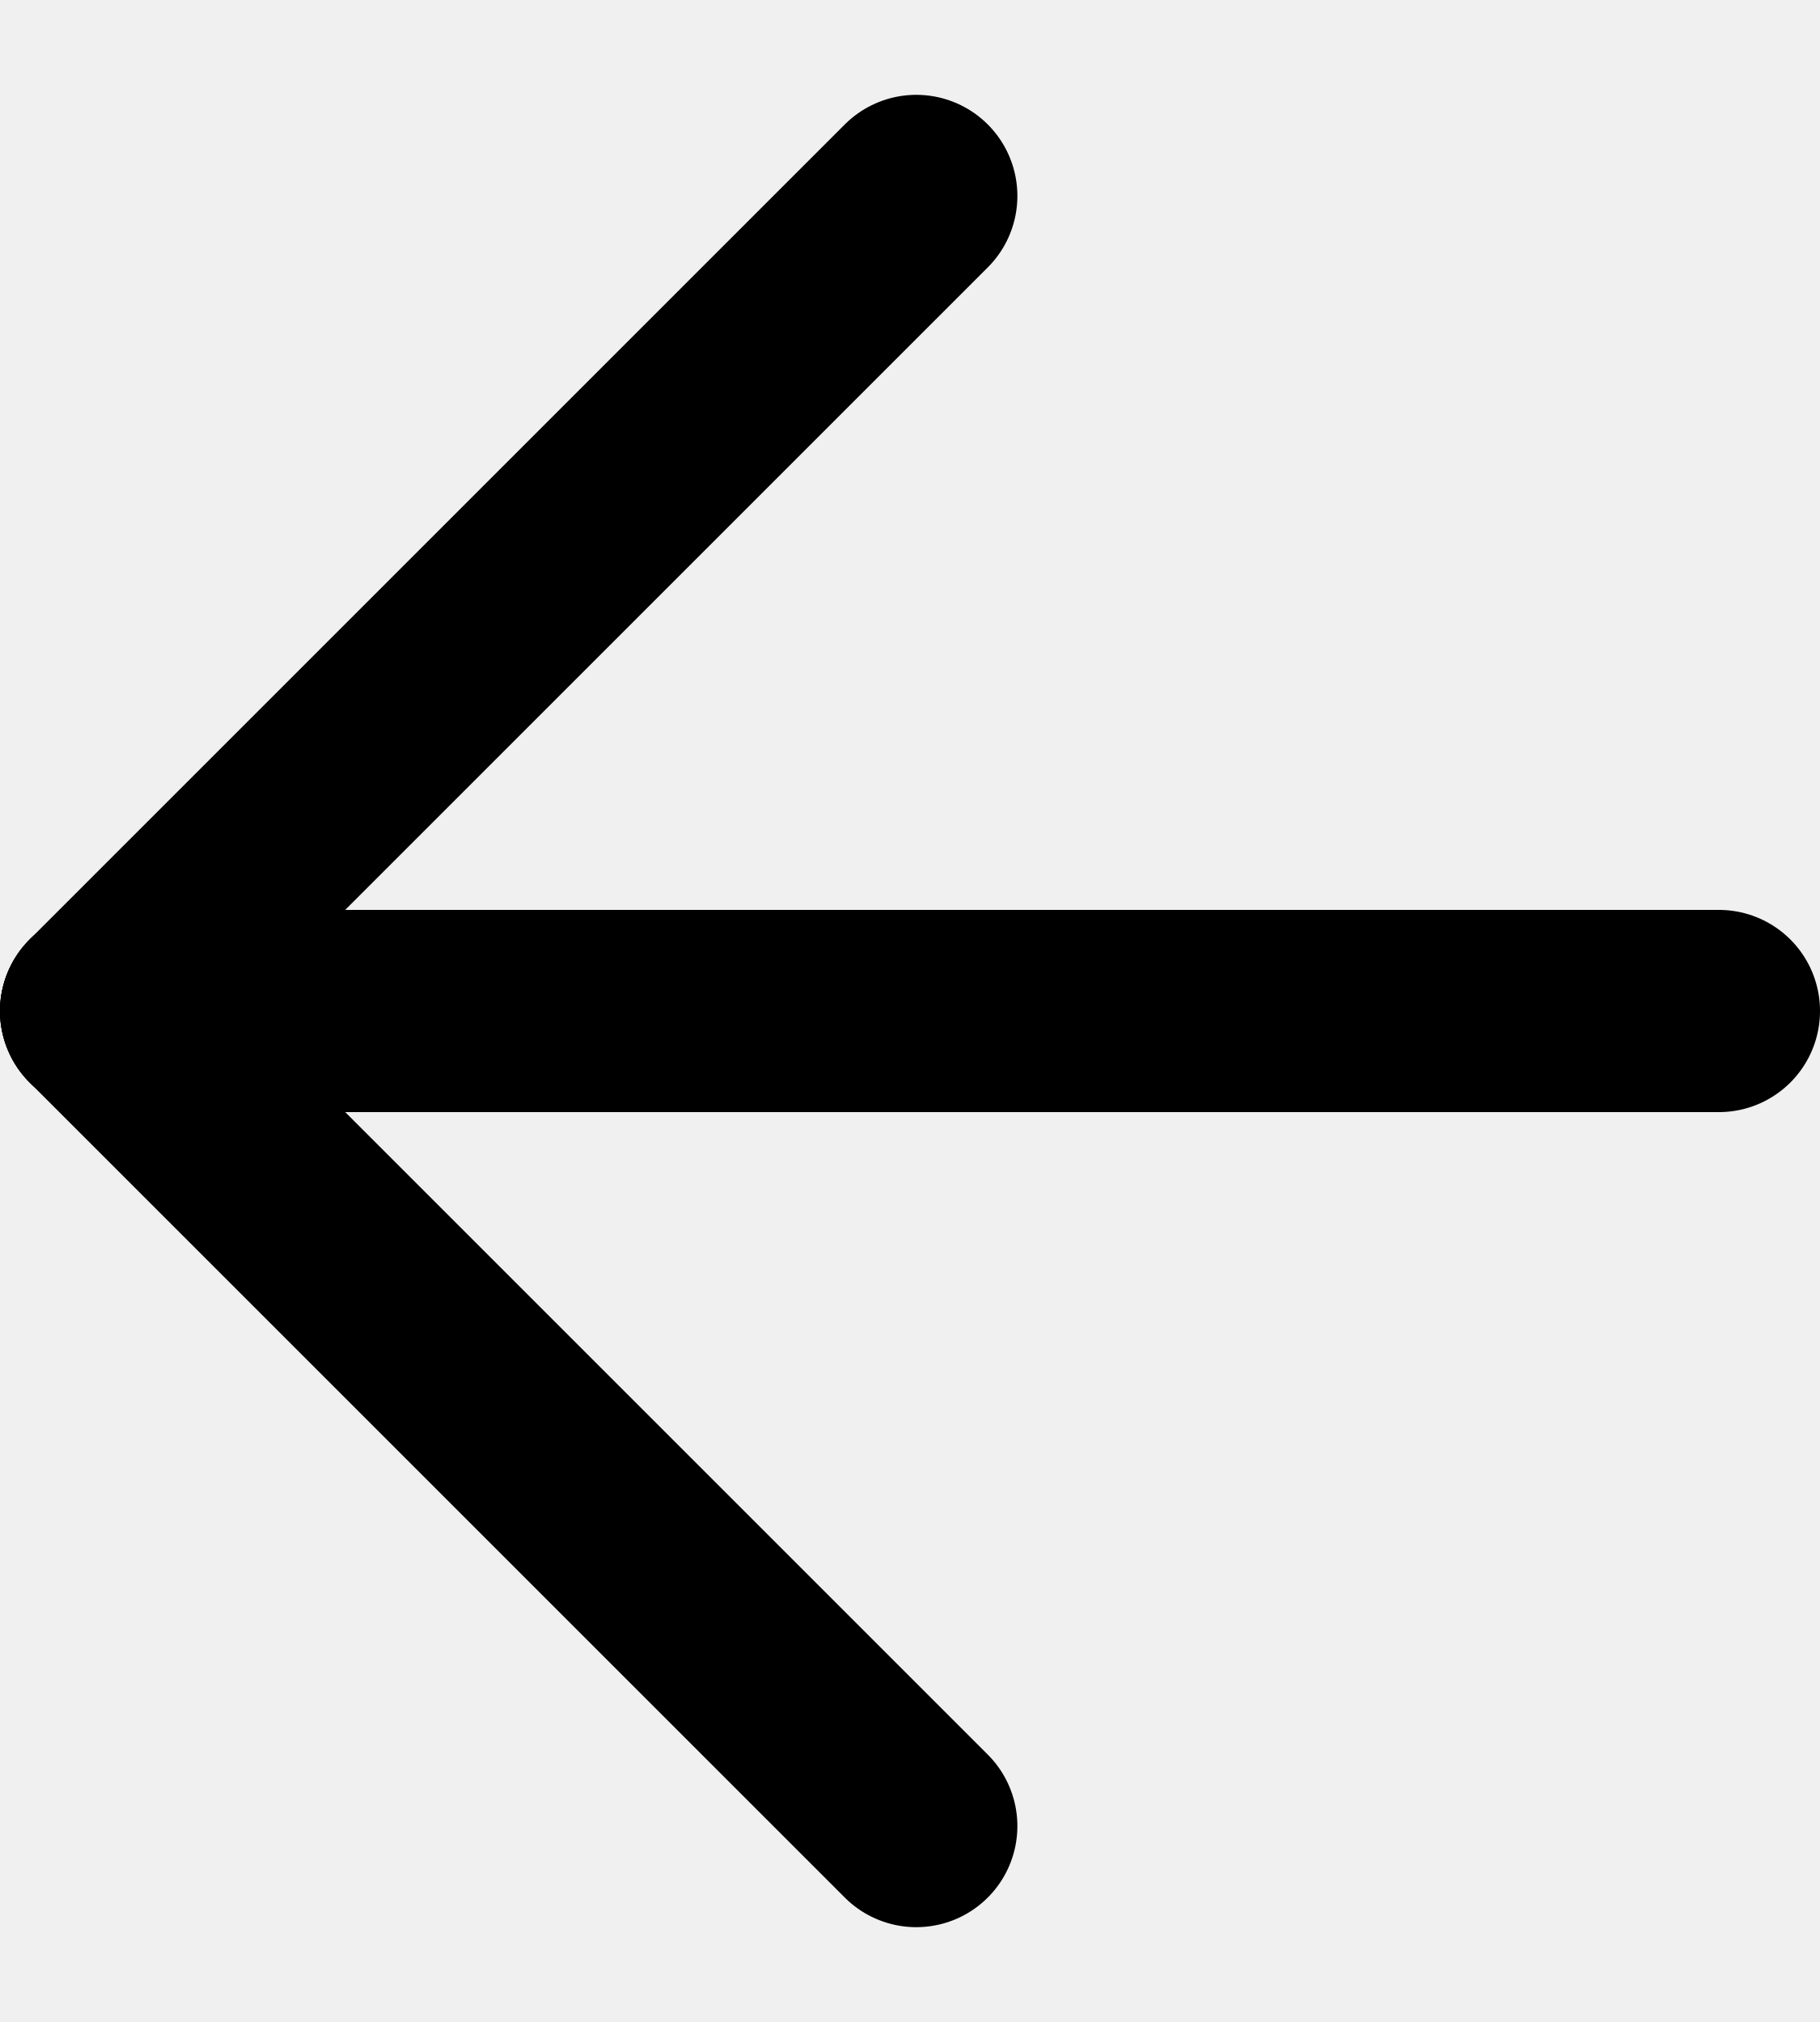
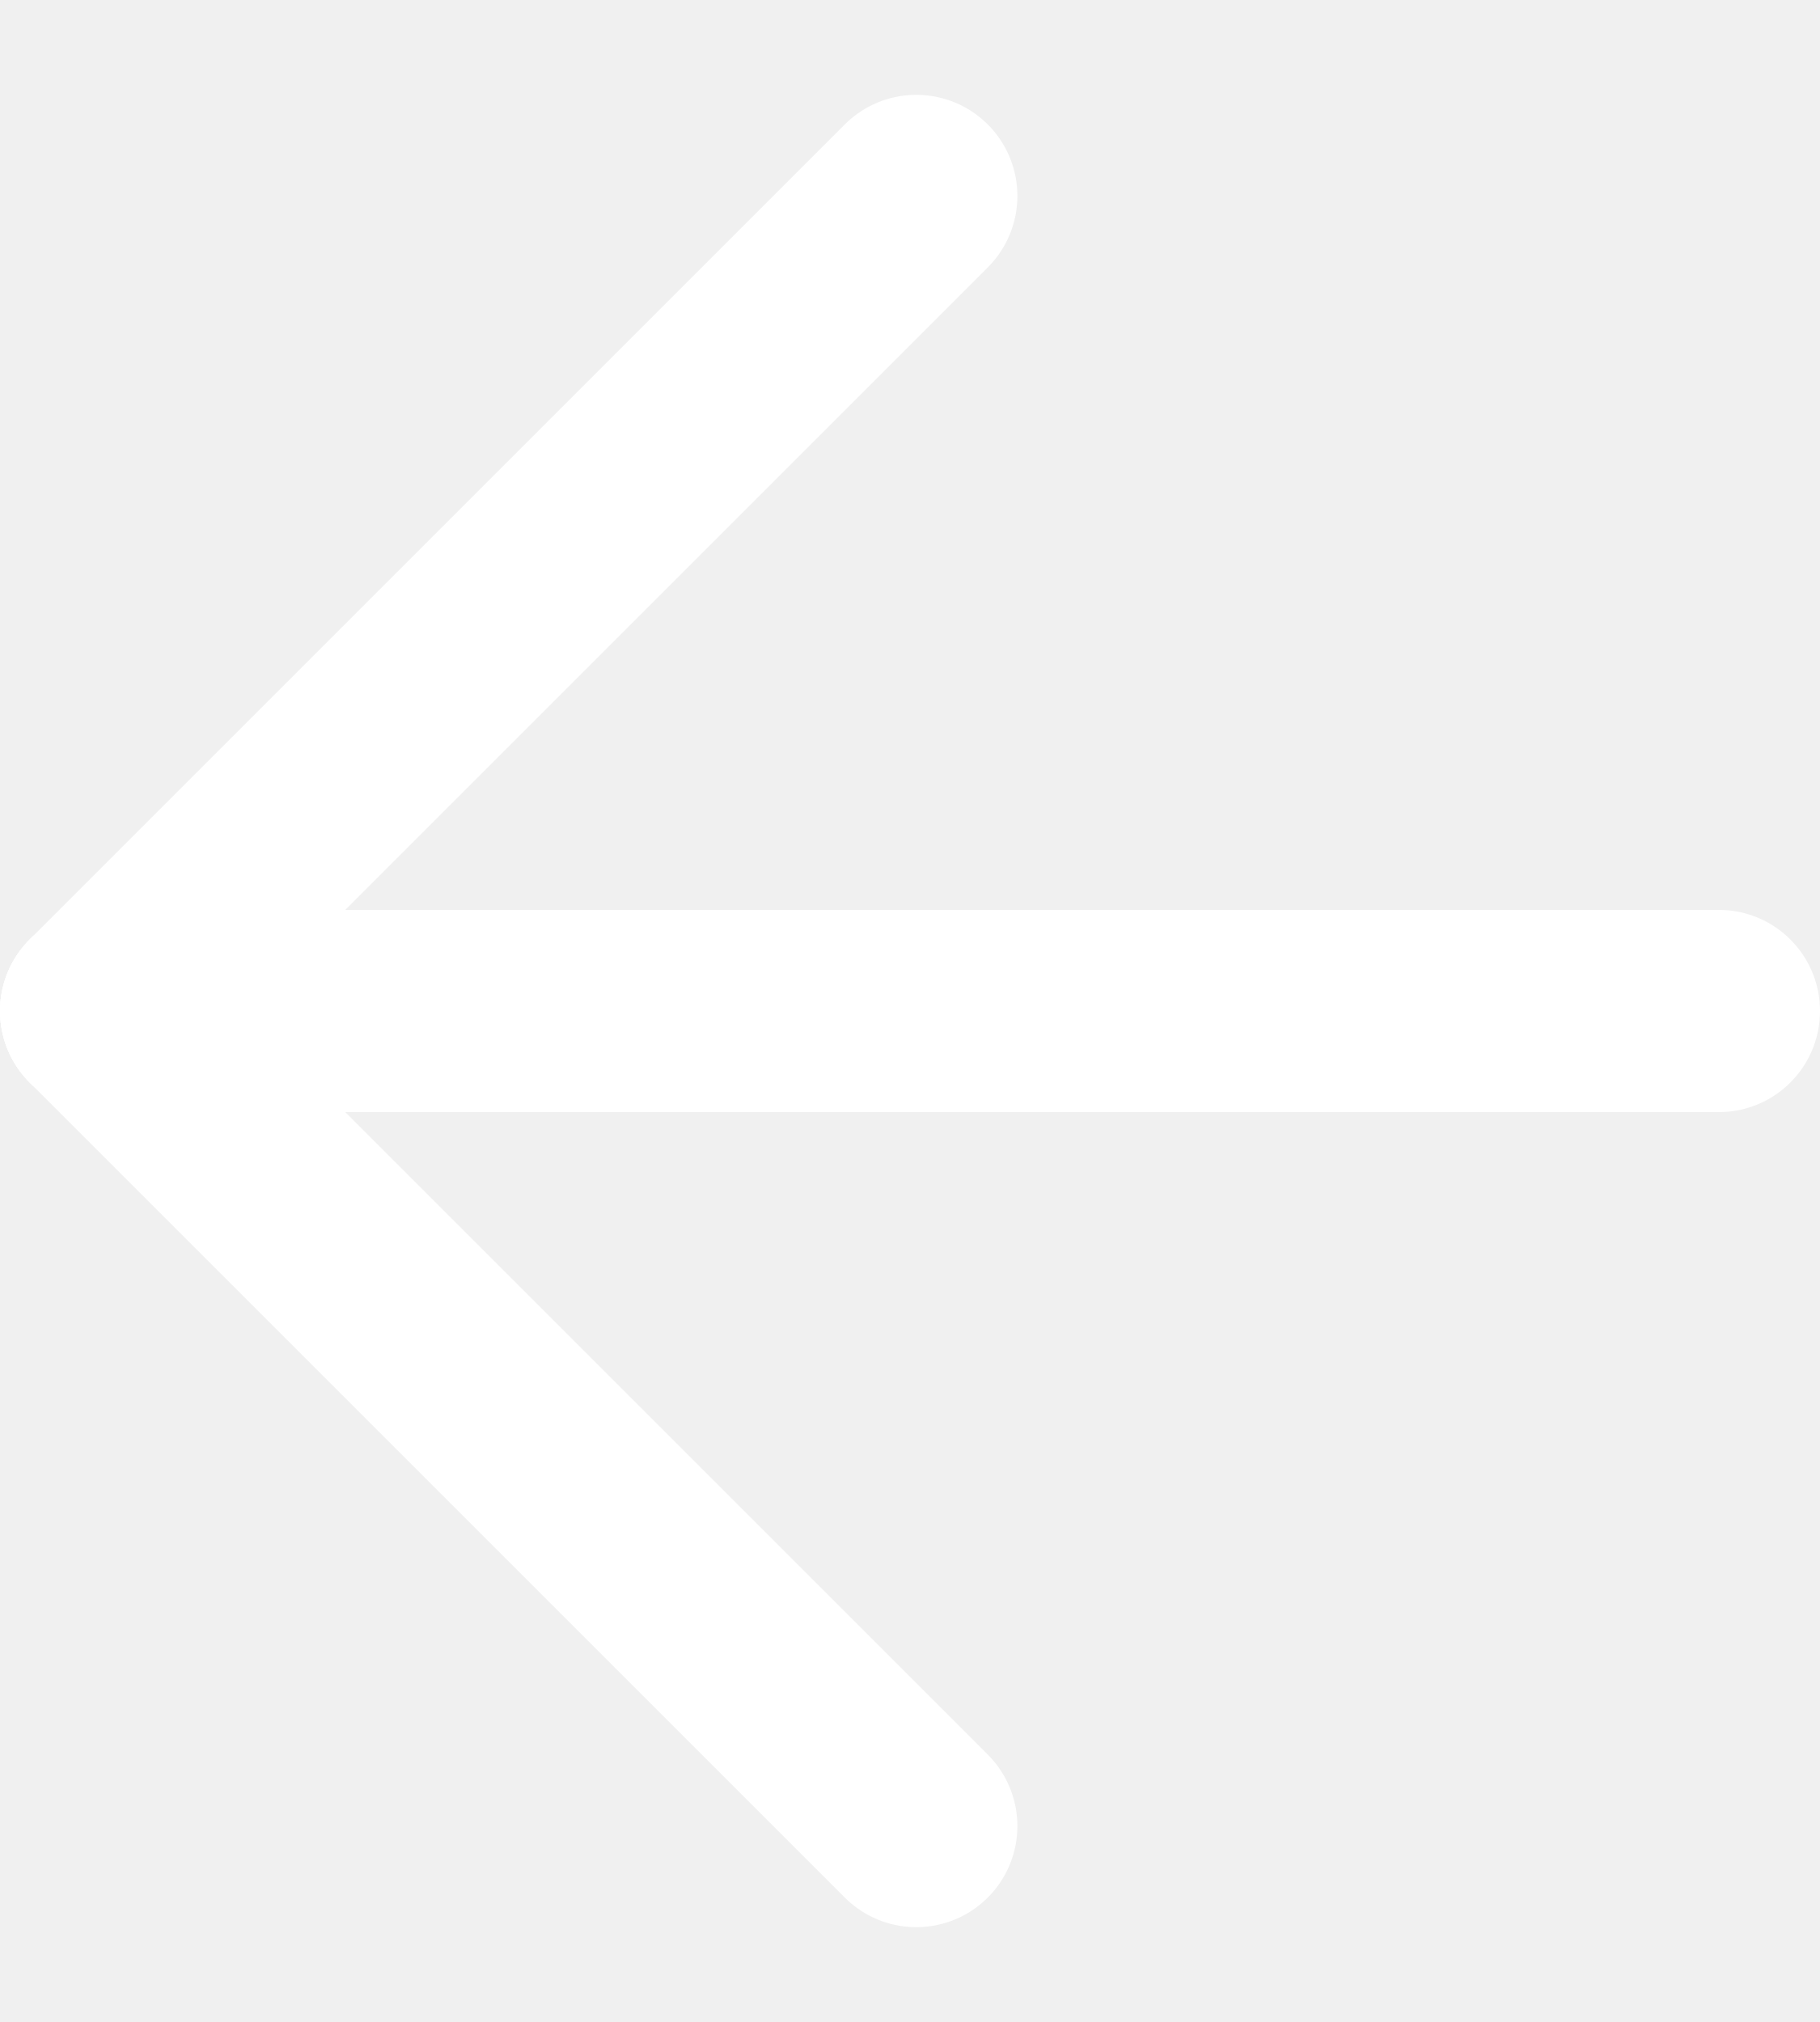
<svg xmlns="http://www.w3.org/2000/svg" width="18px" height="20px" viewBox="0 0 18 20" version="1.1">
  <defs />
  <g id="Icons" stroke="none" stroke-width="1" fill="none" fill-rule="evenodd" stroke-linecap="round" stroke-linejoin="round">
-     <g id="24-px-Icons" transform="translate(-219, -26)" stroke="#000000">
+     <g id="24-px-Icons" transform="translate(-219, -26)" stroke="#FFFFFF">
      <g id="ic_back" transform="translate(216, 24)">
        <g transform="translate(12, 12) scale(-1, 1) translate(-12, -12) " id="forward">
          <g transform="translate(4, 3)" stroke-width="2">
            <path d="M0,9 L16,9" id="Line" />
            <path d="M16,9 L7.938,0.938" id="Line" />
            <path d="M16,9 L7.938,17.062" id="Line" />
          </g>
        </g>
      </g>
    </g>
  </g>
</svg>
